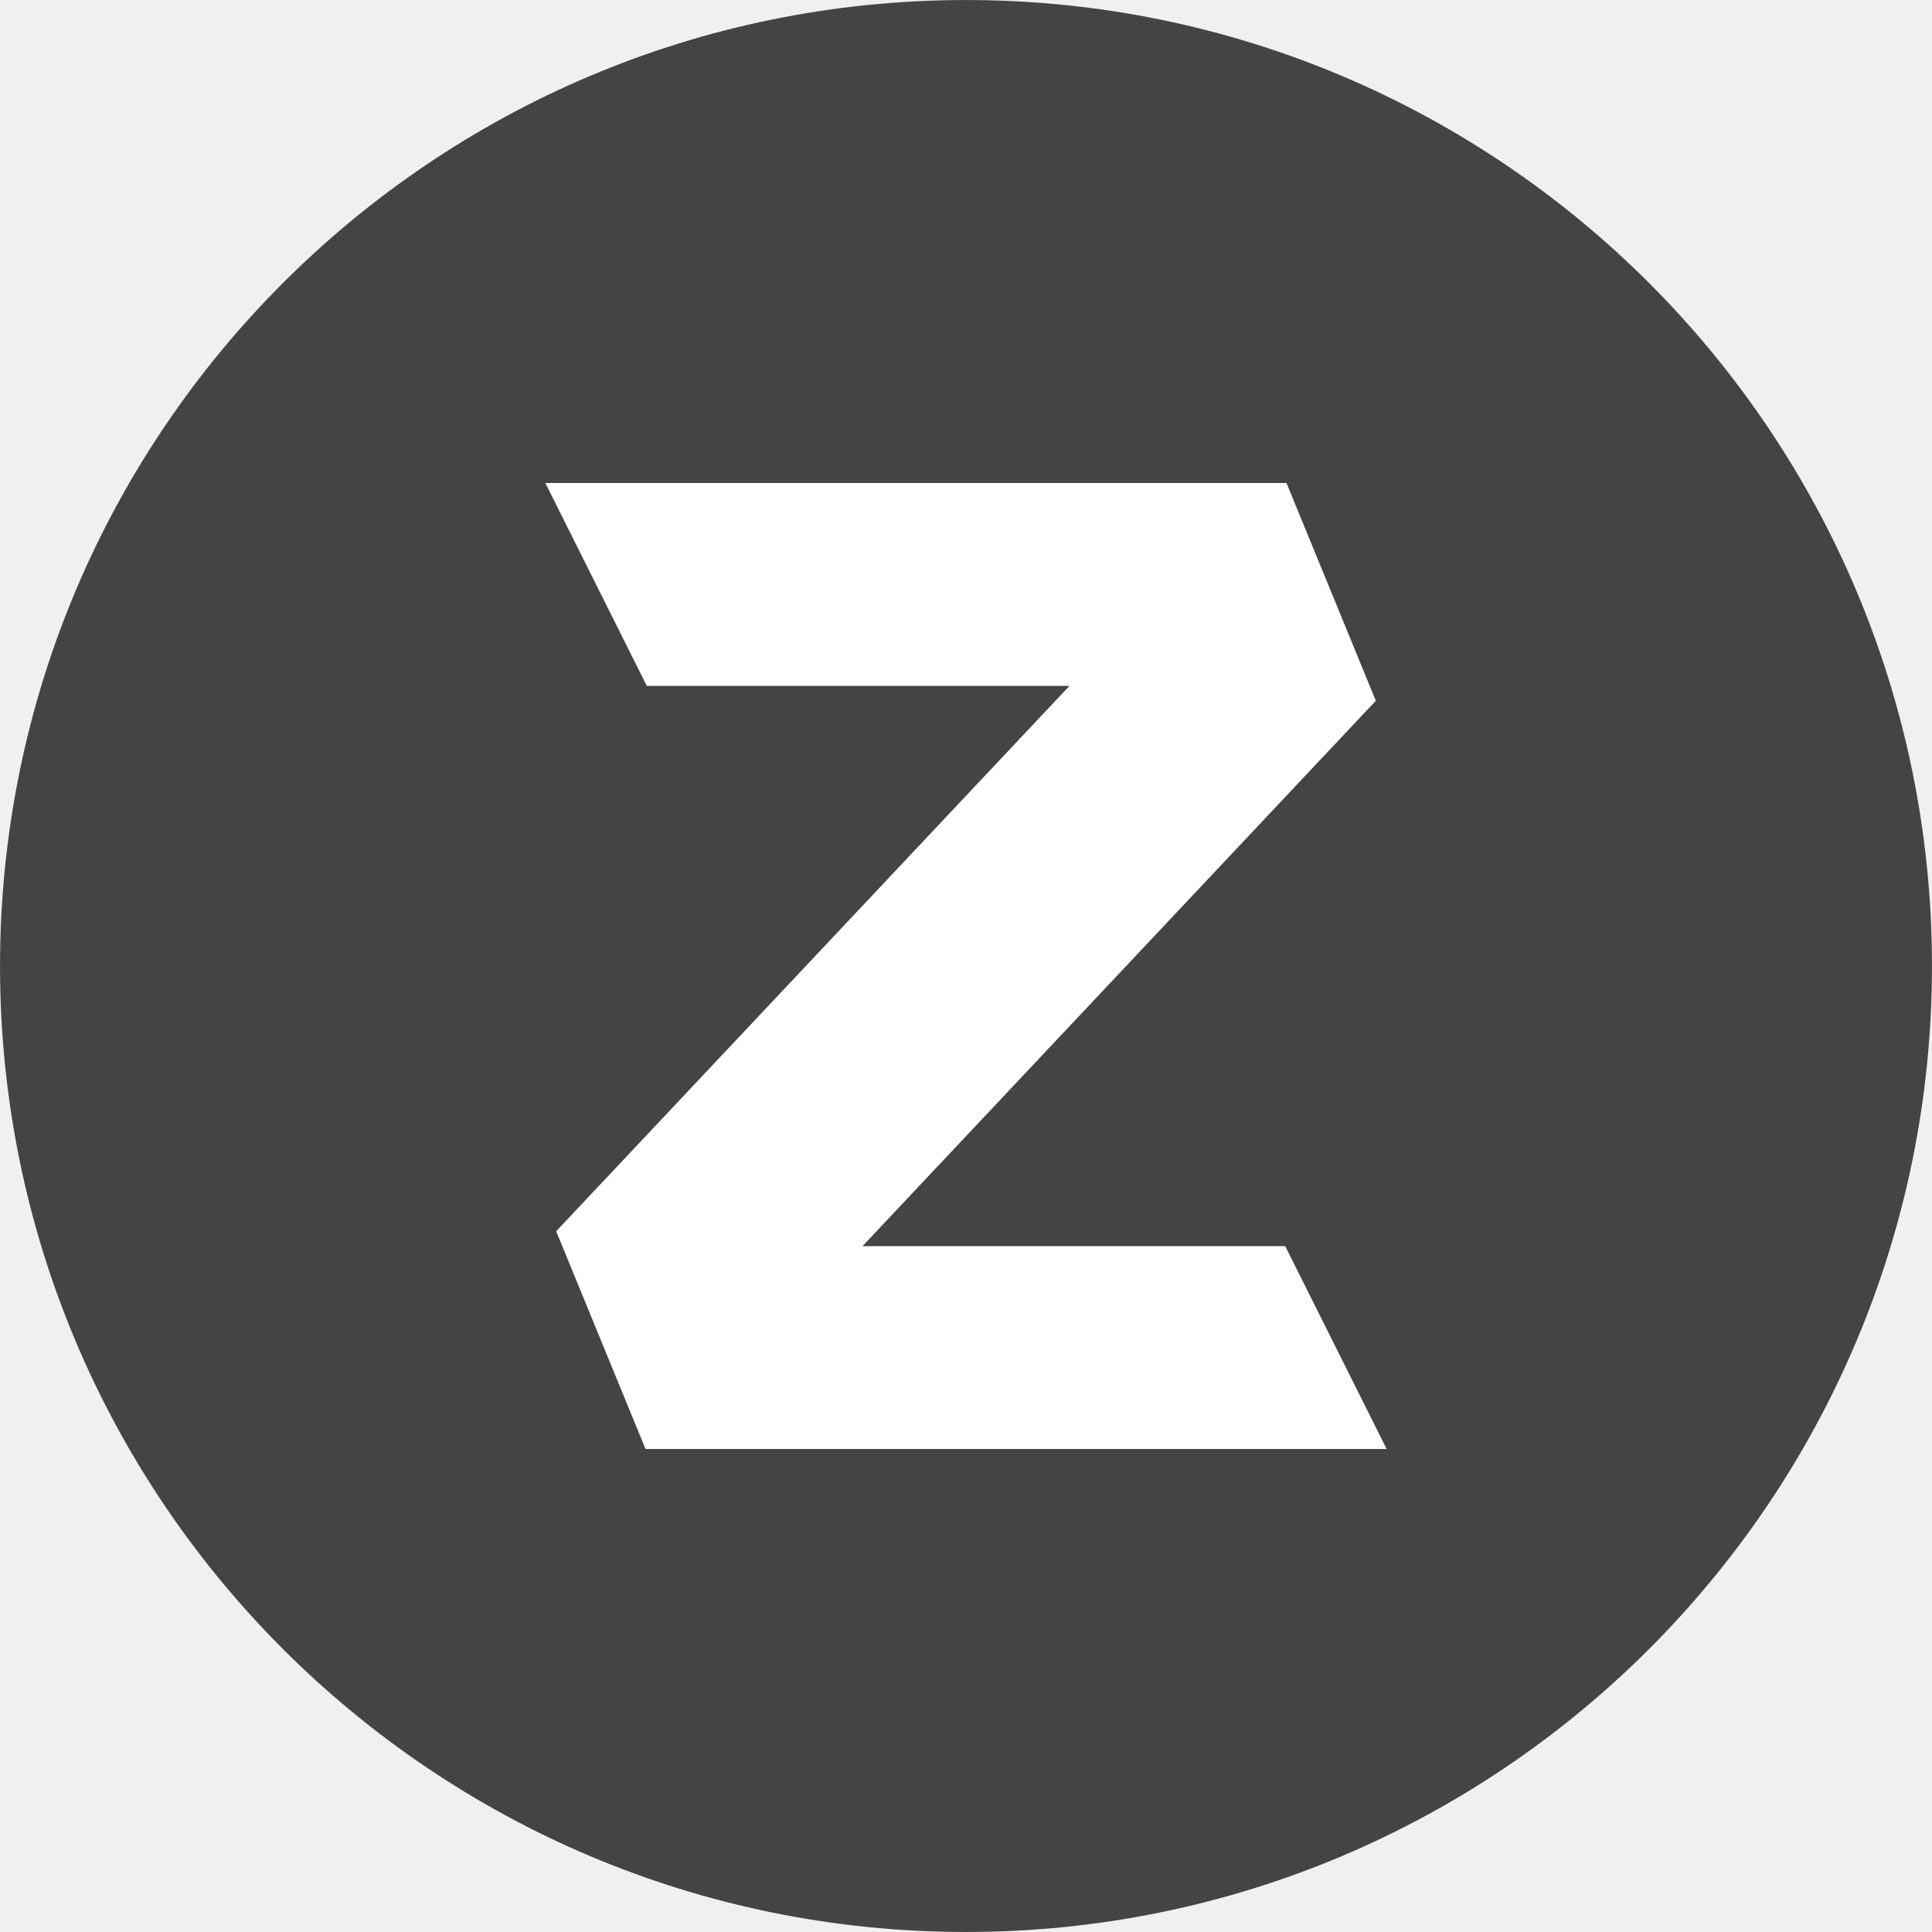
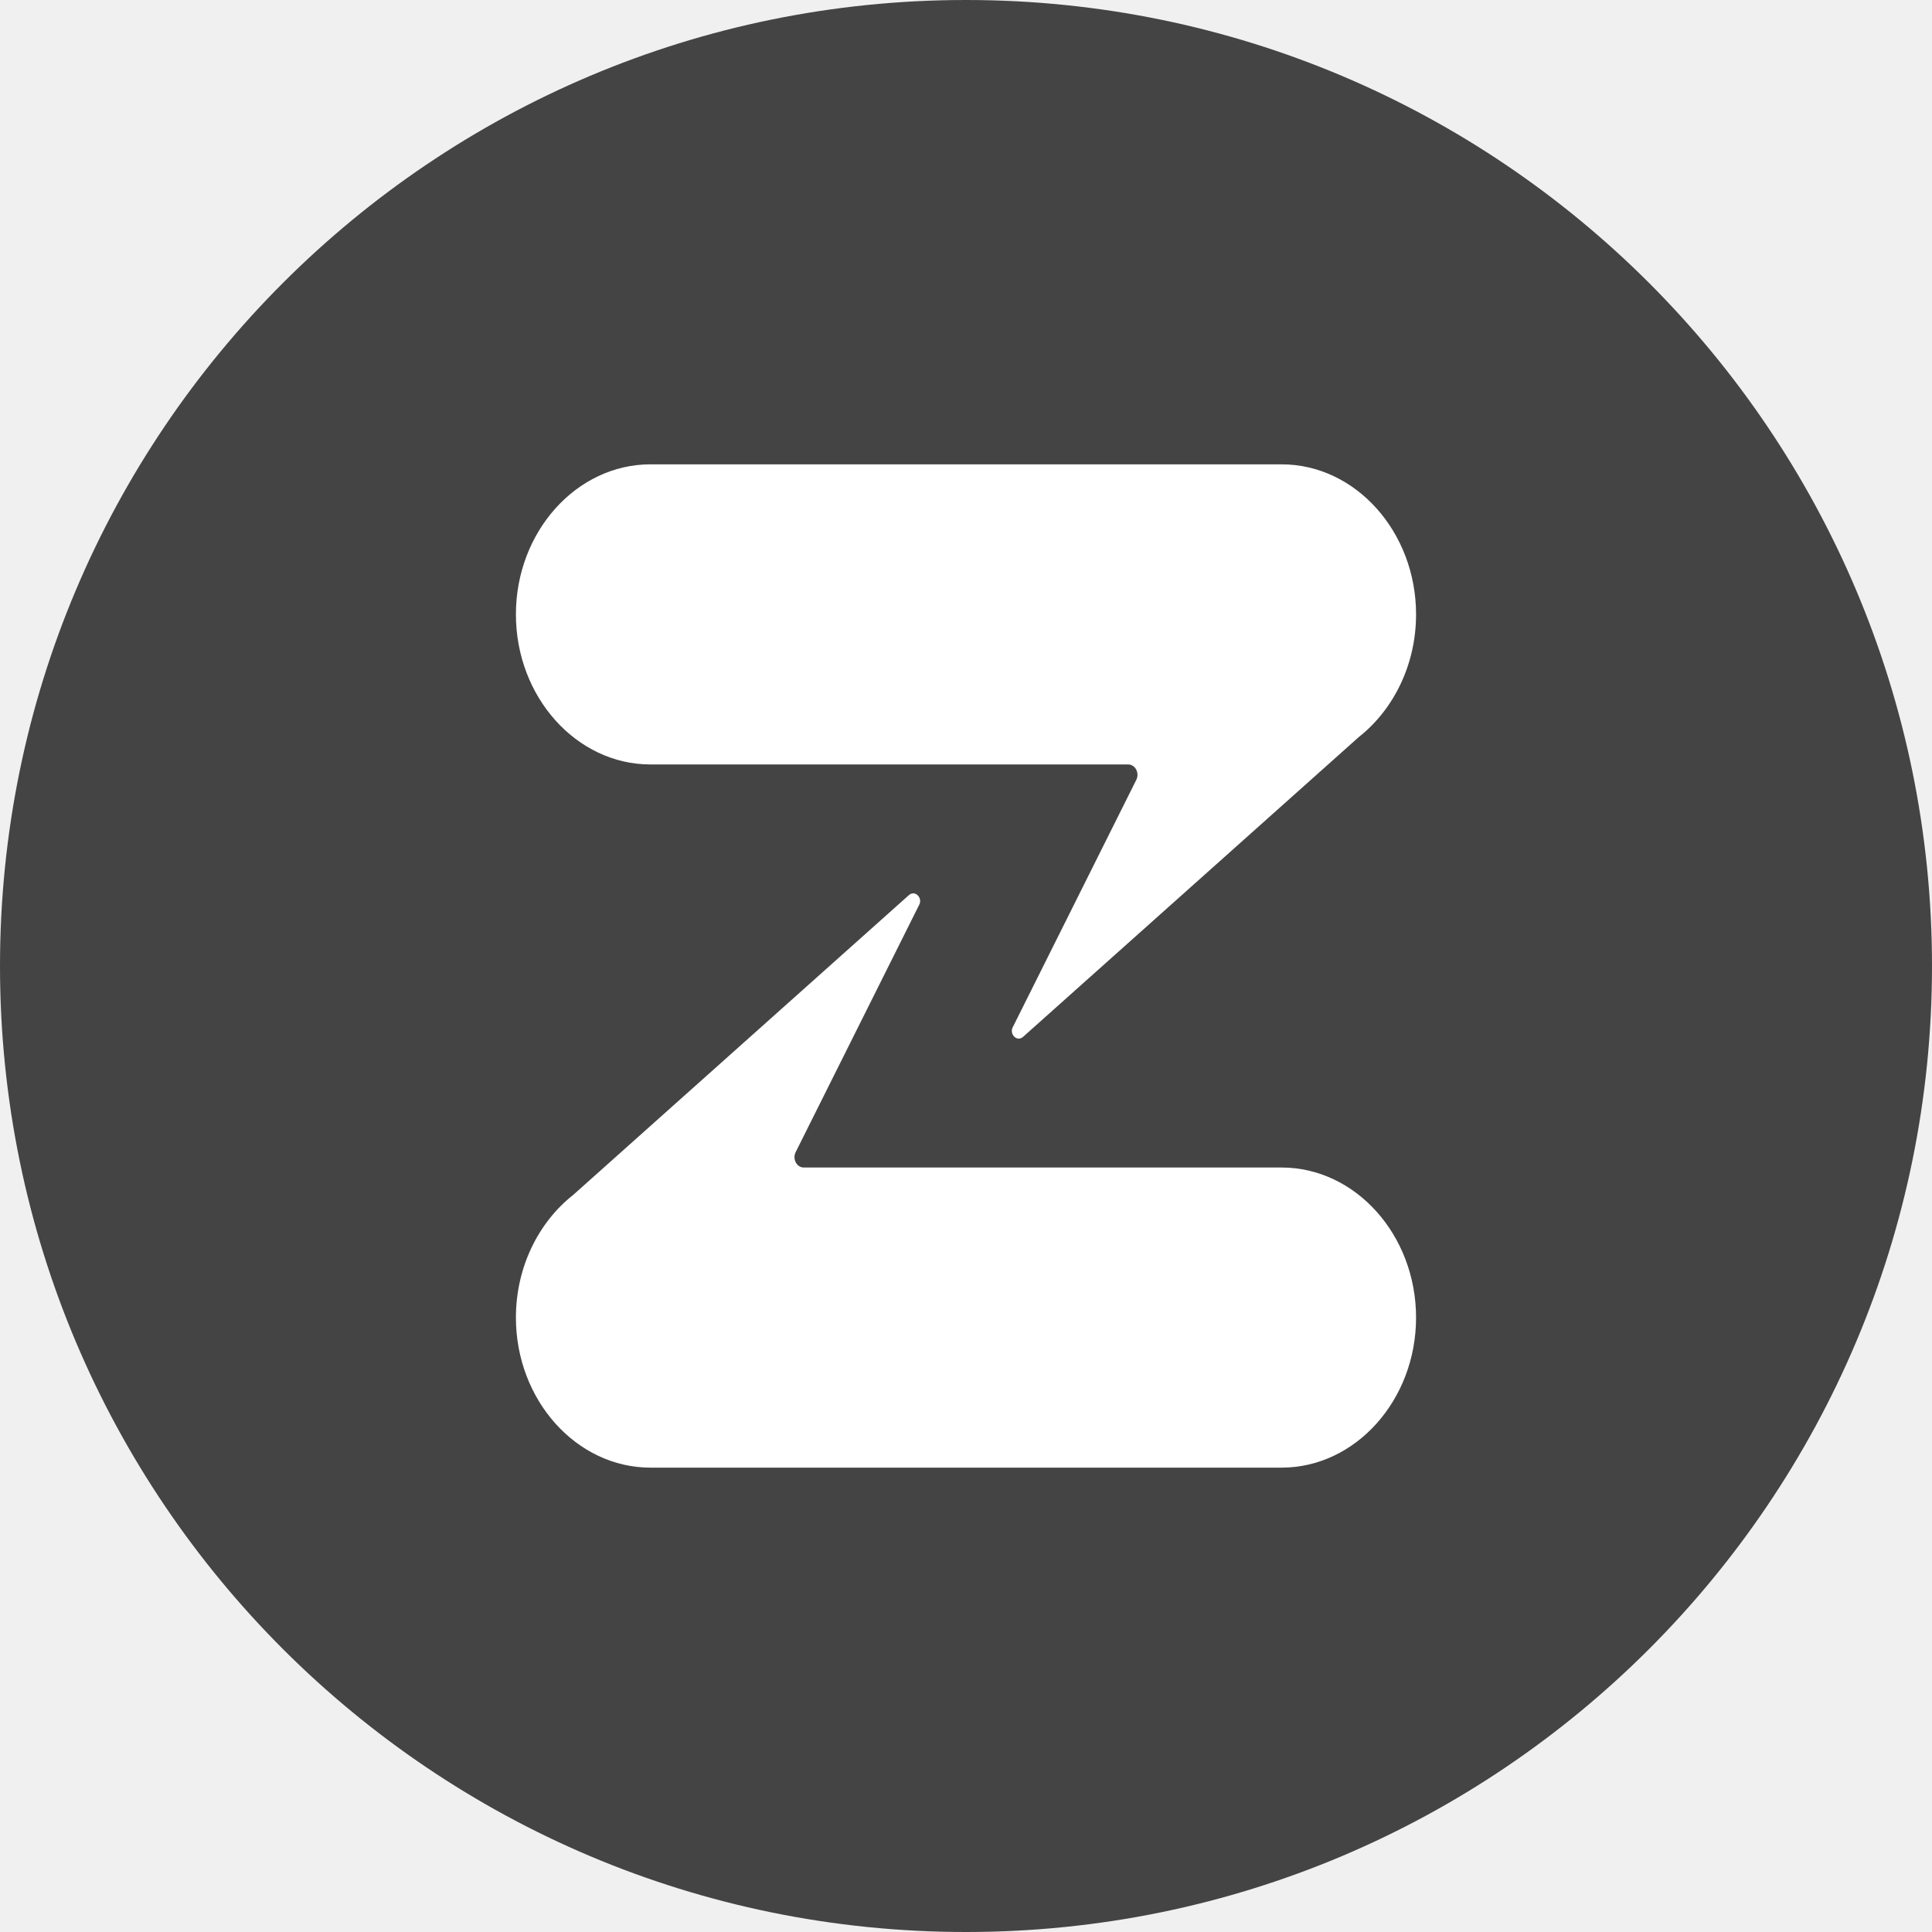
- <svg xmlns="http://www.w3.org/2000/svg" width="100%" height="100%" viewBox="0 0 40 40" version="1.1">
-   <g transform="translate(-297.1429,-466.6479)">
-     <circle cx="317.143" cy="486.648" r="19.03" style="fill:#444;stroke-width:1.939;stroke:#444" />
-     <path d="m309.243 477.148 14.2 0 1.6 3.9-11.2 11.9 9.6 0 1.6 3.2-14.2 0-1.6-3.9 11.2-11.9-9.6 0z" style="fill:#fff;stroke:#fff" />
-   </g>
+ <svg xmlns="http://www.w3.org/2000/svg" viewBox="0 0 773.12 773.12">
+   <circle cx="386.56" cy="386.56" r="386.56" fill="#444" />
+   <path d="M566.66 527.25c0 33.03-24.23 60.05-53.84 60.05H260.29c-29.61 0-53.84-27.02-53.84-60.05 0-20.22 9.09-38.2 22.93-49.09l134.37-120c2.5-2.14 5.74 1.31 3.94 4.19l-49.29 98.69c-1.38 2.76.41 6.16 3.25 6.16h191.18c29.61 0 53.83 27.03 53.83 60.05zm0-281.39c0 20.22-9.09 38.2-22.93 49.09l-134.37 120c-2.5 2.14-5.74-1.31-3.94-4.19l49.29-98.69c1.38-2.76-.41-6.16-3.25-6.16H260.29c-29.61 0-53.84-27.02-53.84-60.05s24.23-60.05 53.84-60.05h252.54c29.61 0 53.83 27.02 53.83 60.05z" fill="#fff" />
</svg>
